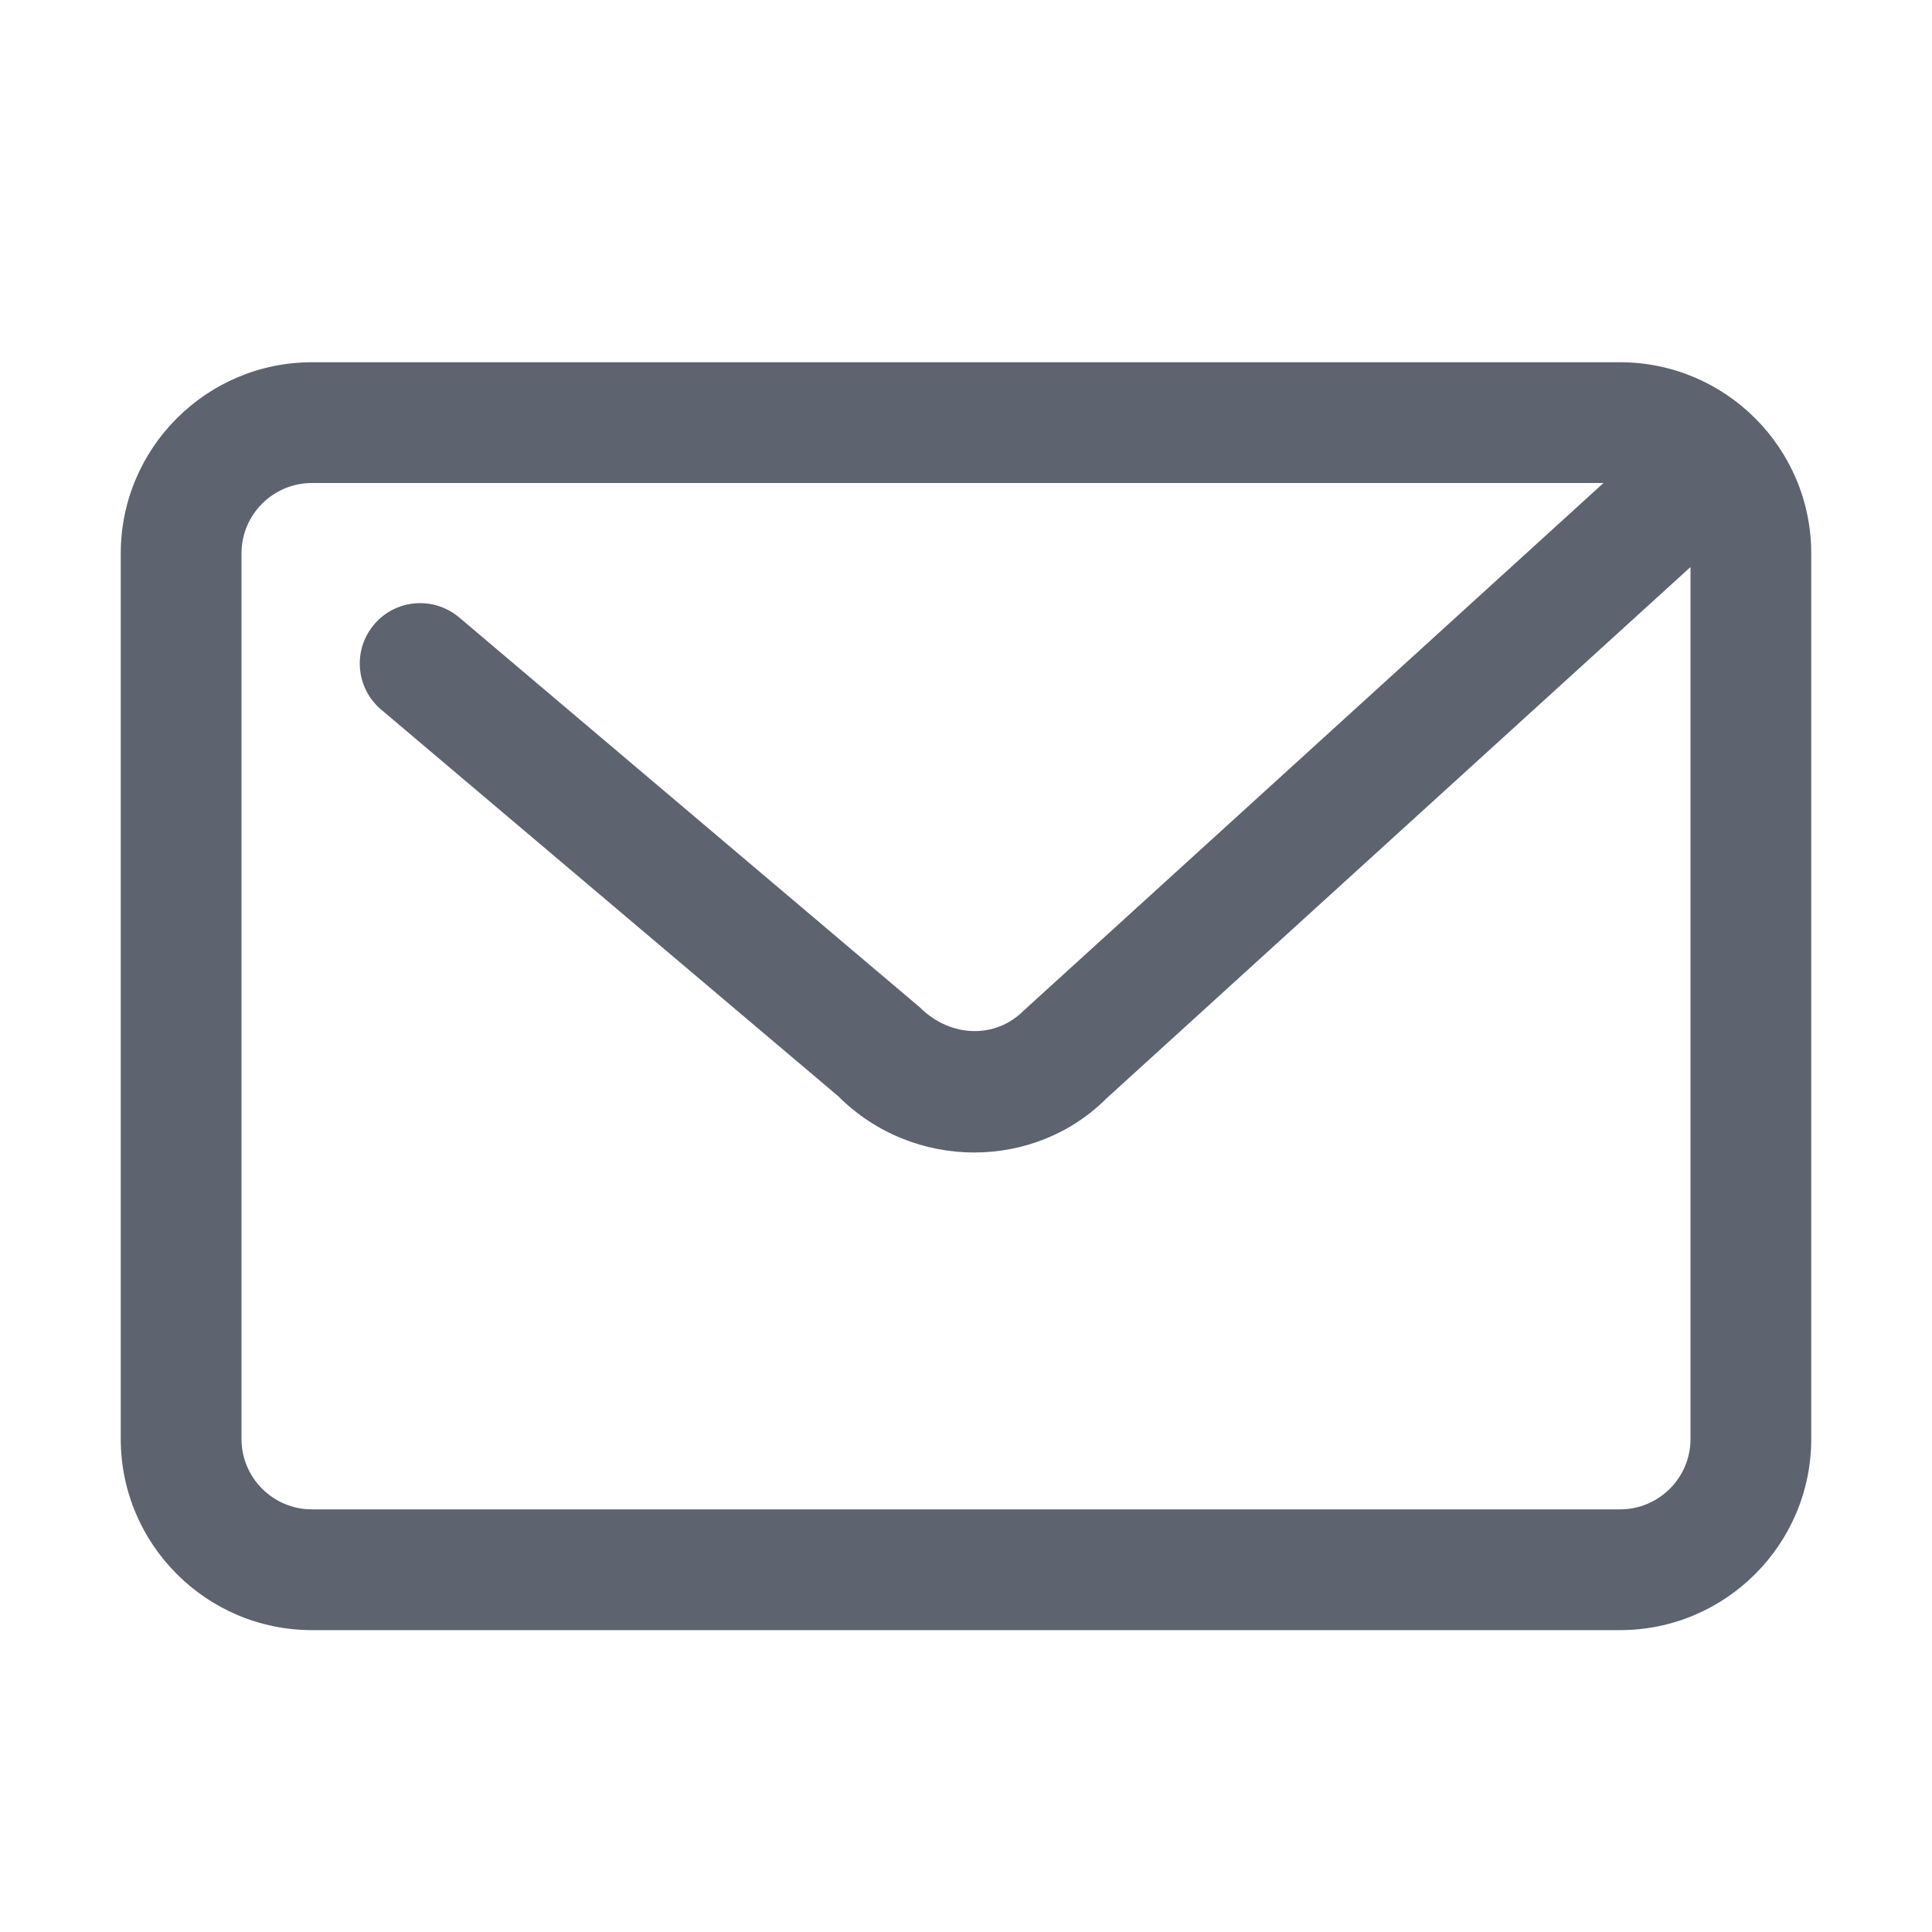
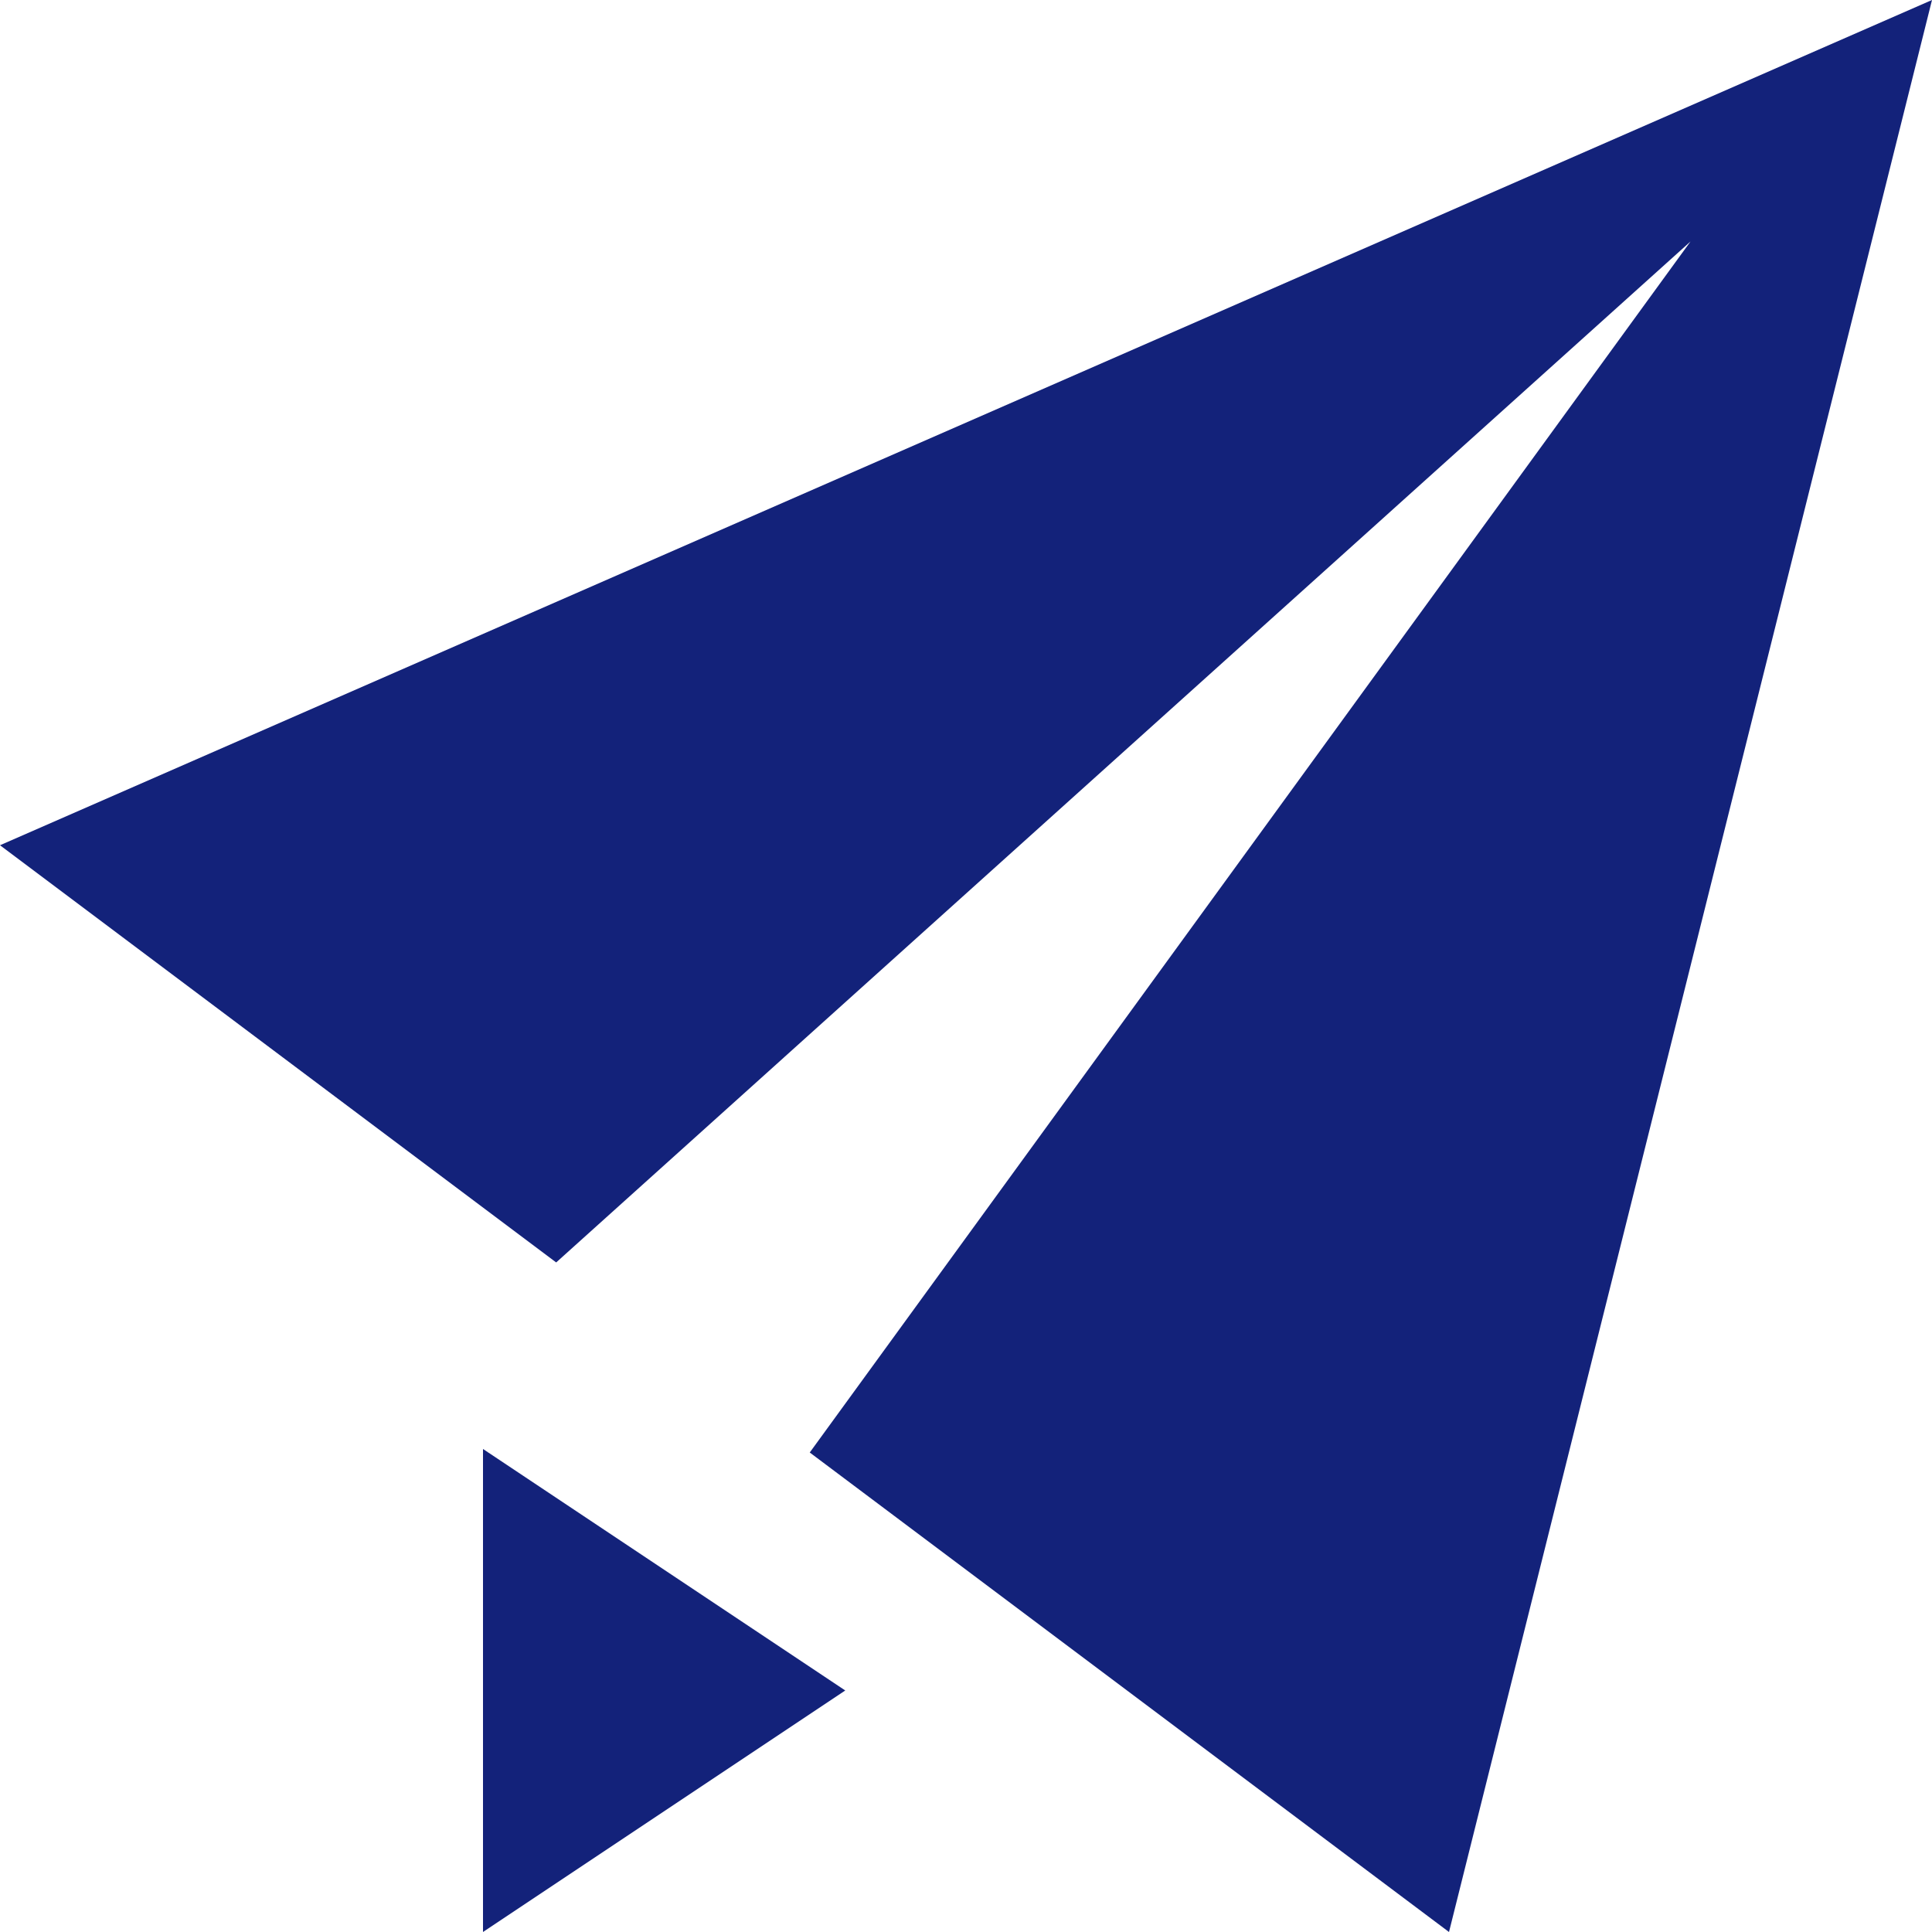
- <svg xmlns="http://www.w3.org/2000/svg" t="1690063925087" class="icon" viewBox="0 0 1024 1024" version="1.1" p-id="2293" width="200" height="200">
-   <path d="M858.656 192 165.344 192C109.472 192 64 237.44 64 293.312l0 469.376C64 818.56 109.472 864 165.344 864l693.312 0C914.528 864 960 818.56 960 762.688L960 293.312C960 237.44 914.528 192 858.656 192zM858.656 800 165.344 800C144.736 800 128 783.264 128 762.688L128 293.312C128 272.736 144.736 256 165.344 256l684.544 0-307.488 279.808c-14.592 14.56-38.272 14.528-54.752-1.792l-244.256-206.752C229.856 315.84 209.664 317.504 198.272 331.008c-11.424 13.472-9.76 33.664 3.744 45.088l242.304 204.96c19.904 19.904 46.048 29.792 72.032 29.792 25.632 0 51.136-9.632 70.176-28.736L896 300.544l0 462.144C896 783.264 879.264 800 858.656 800z" fill="#5D646F" p-id="2294" />
+ <svg xmlns="http://www.w3.org/2000/svg" t="1690064265426" class="icon" viewBox="0 0 1024 1024" version="1.1" p-id="5113" width="200" height="200">
+   <path d="M768 1024L429.184 769.856 896 128 294.784 669.12 0 448 1024 0 768 1024z m-512 0V768l192 128-192 128z" fill="#13227a" p-id="5114" data-spm-anchor-id="a313x.7781069.0.i3" class="selected" />
</svg>
